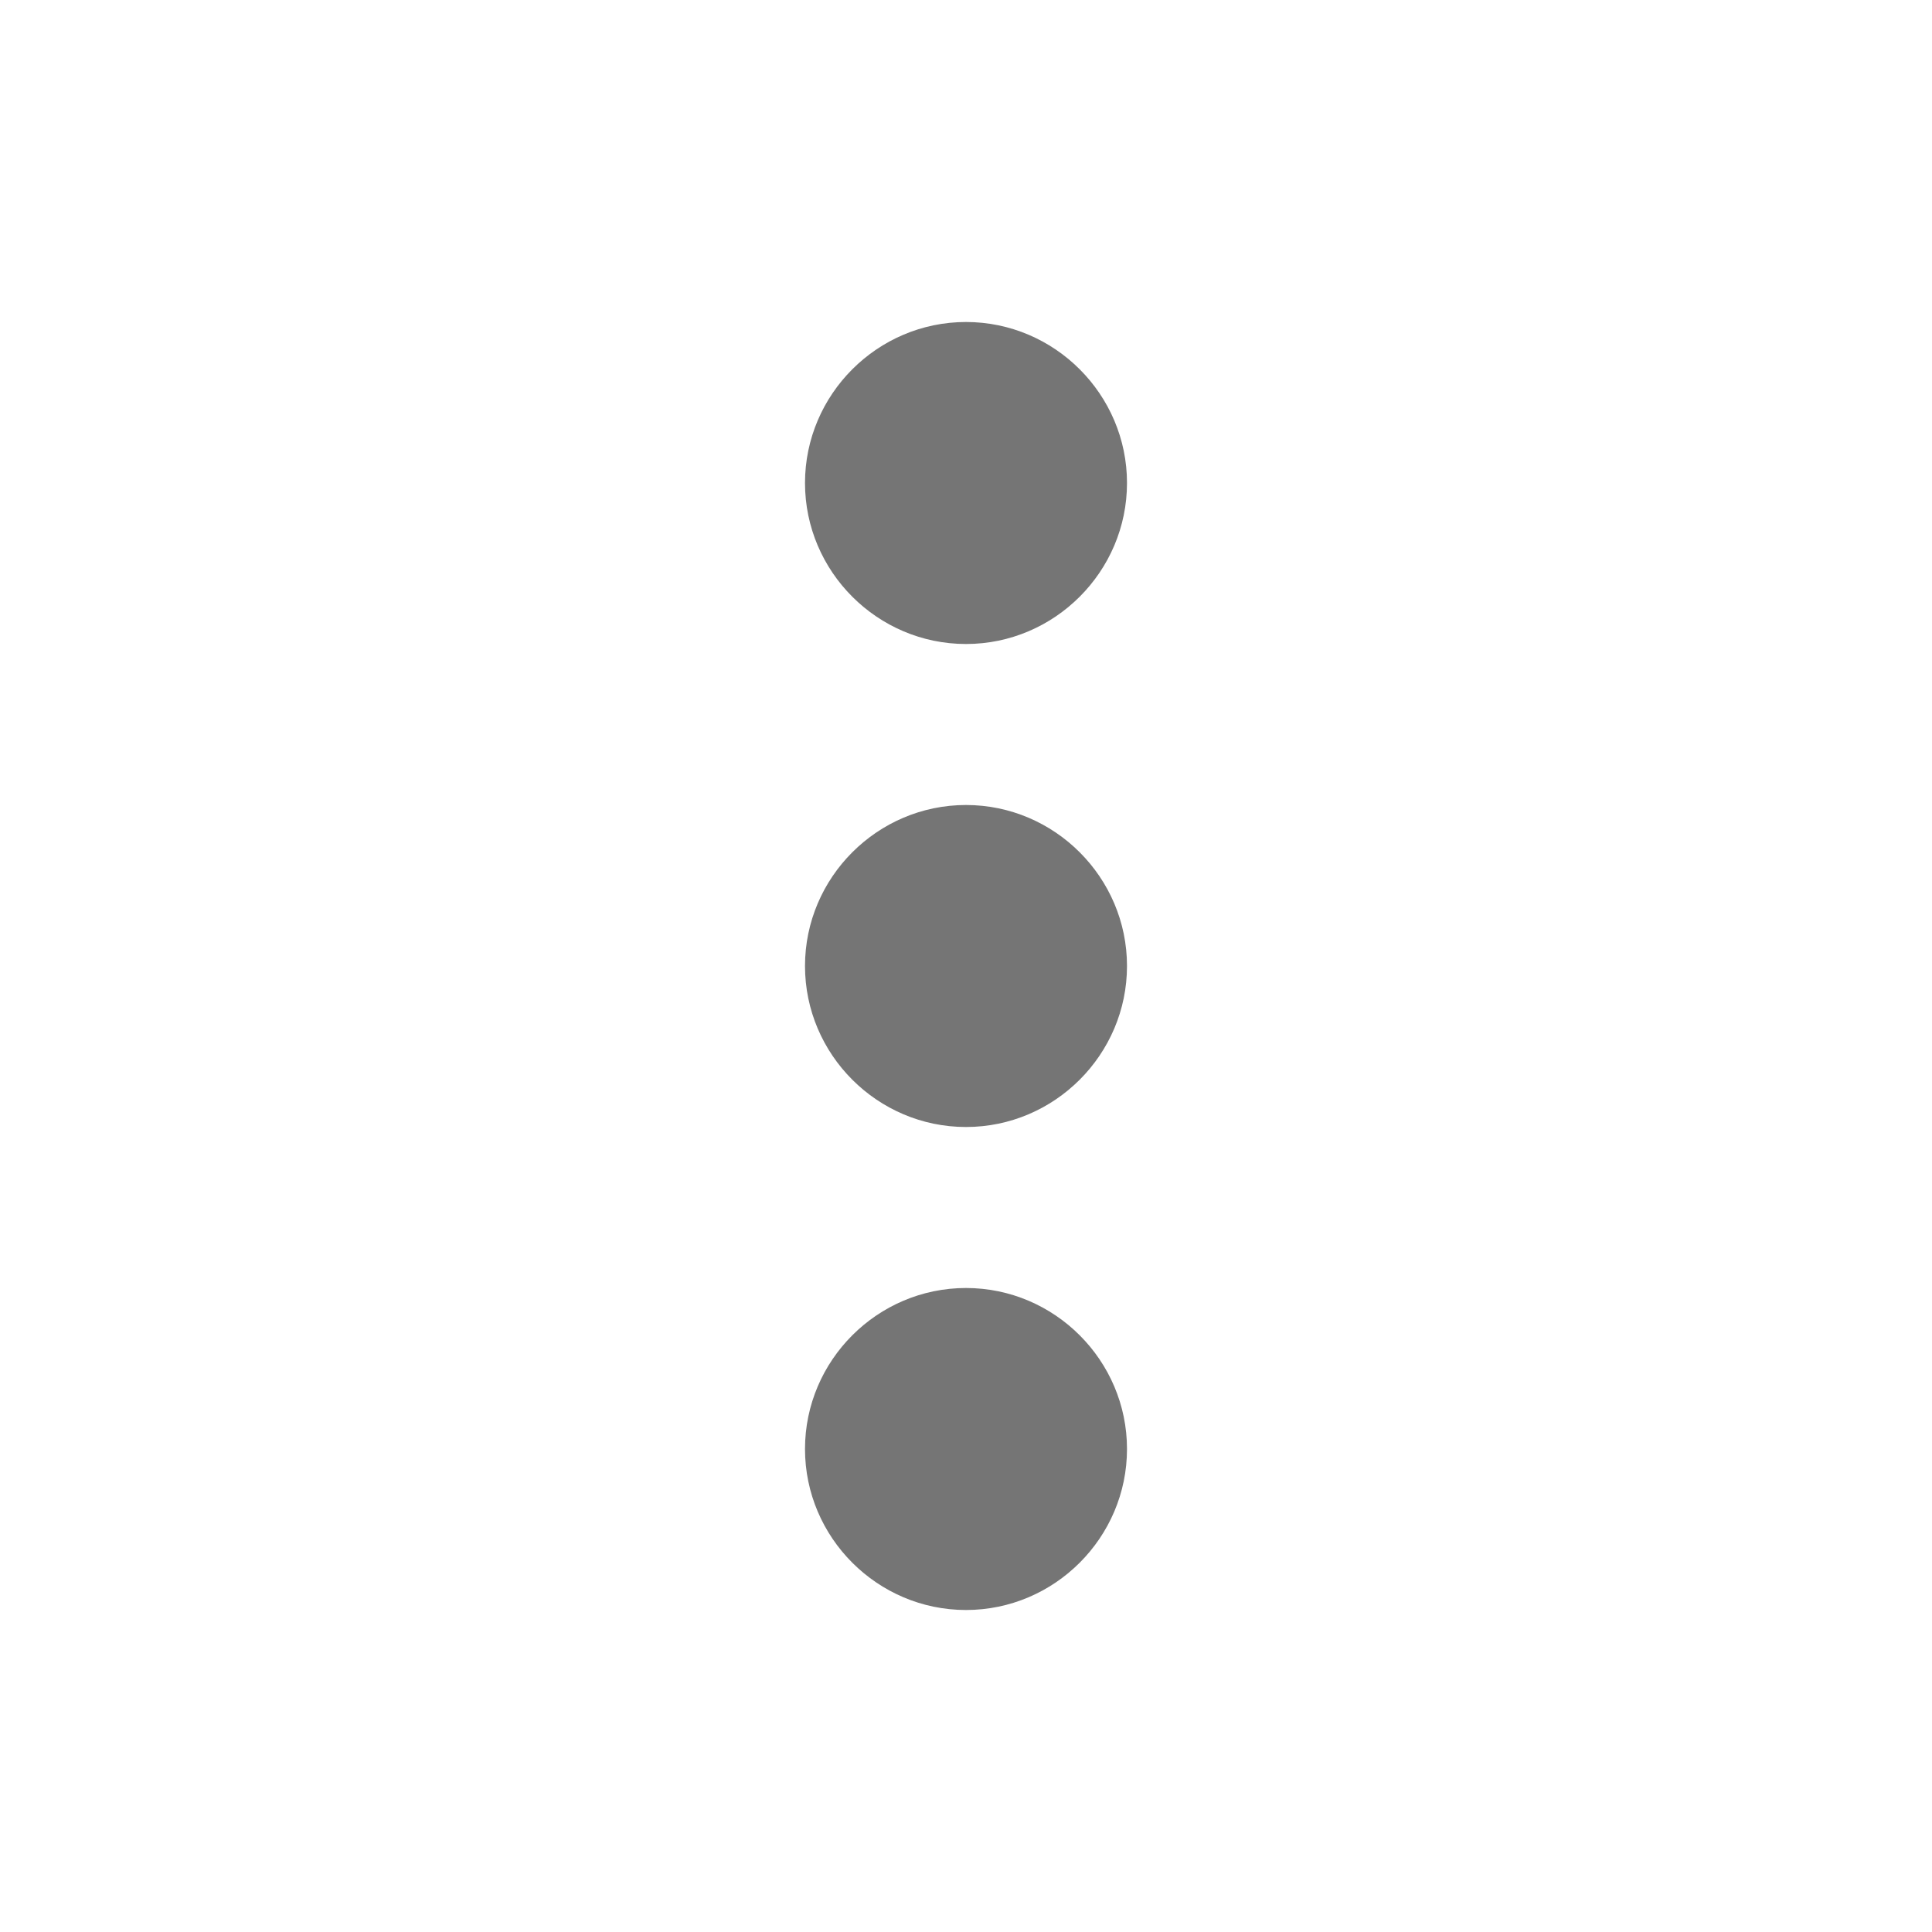
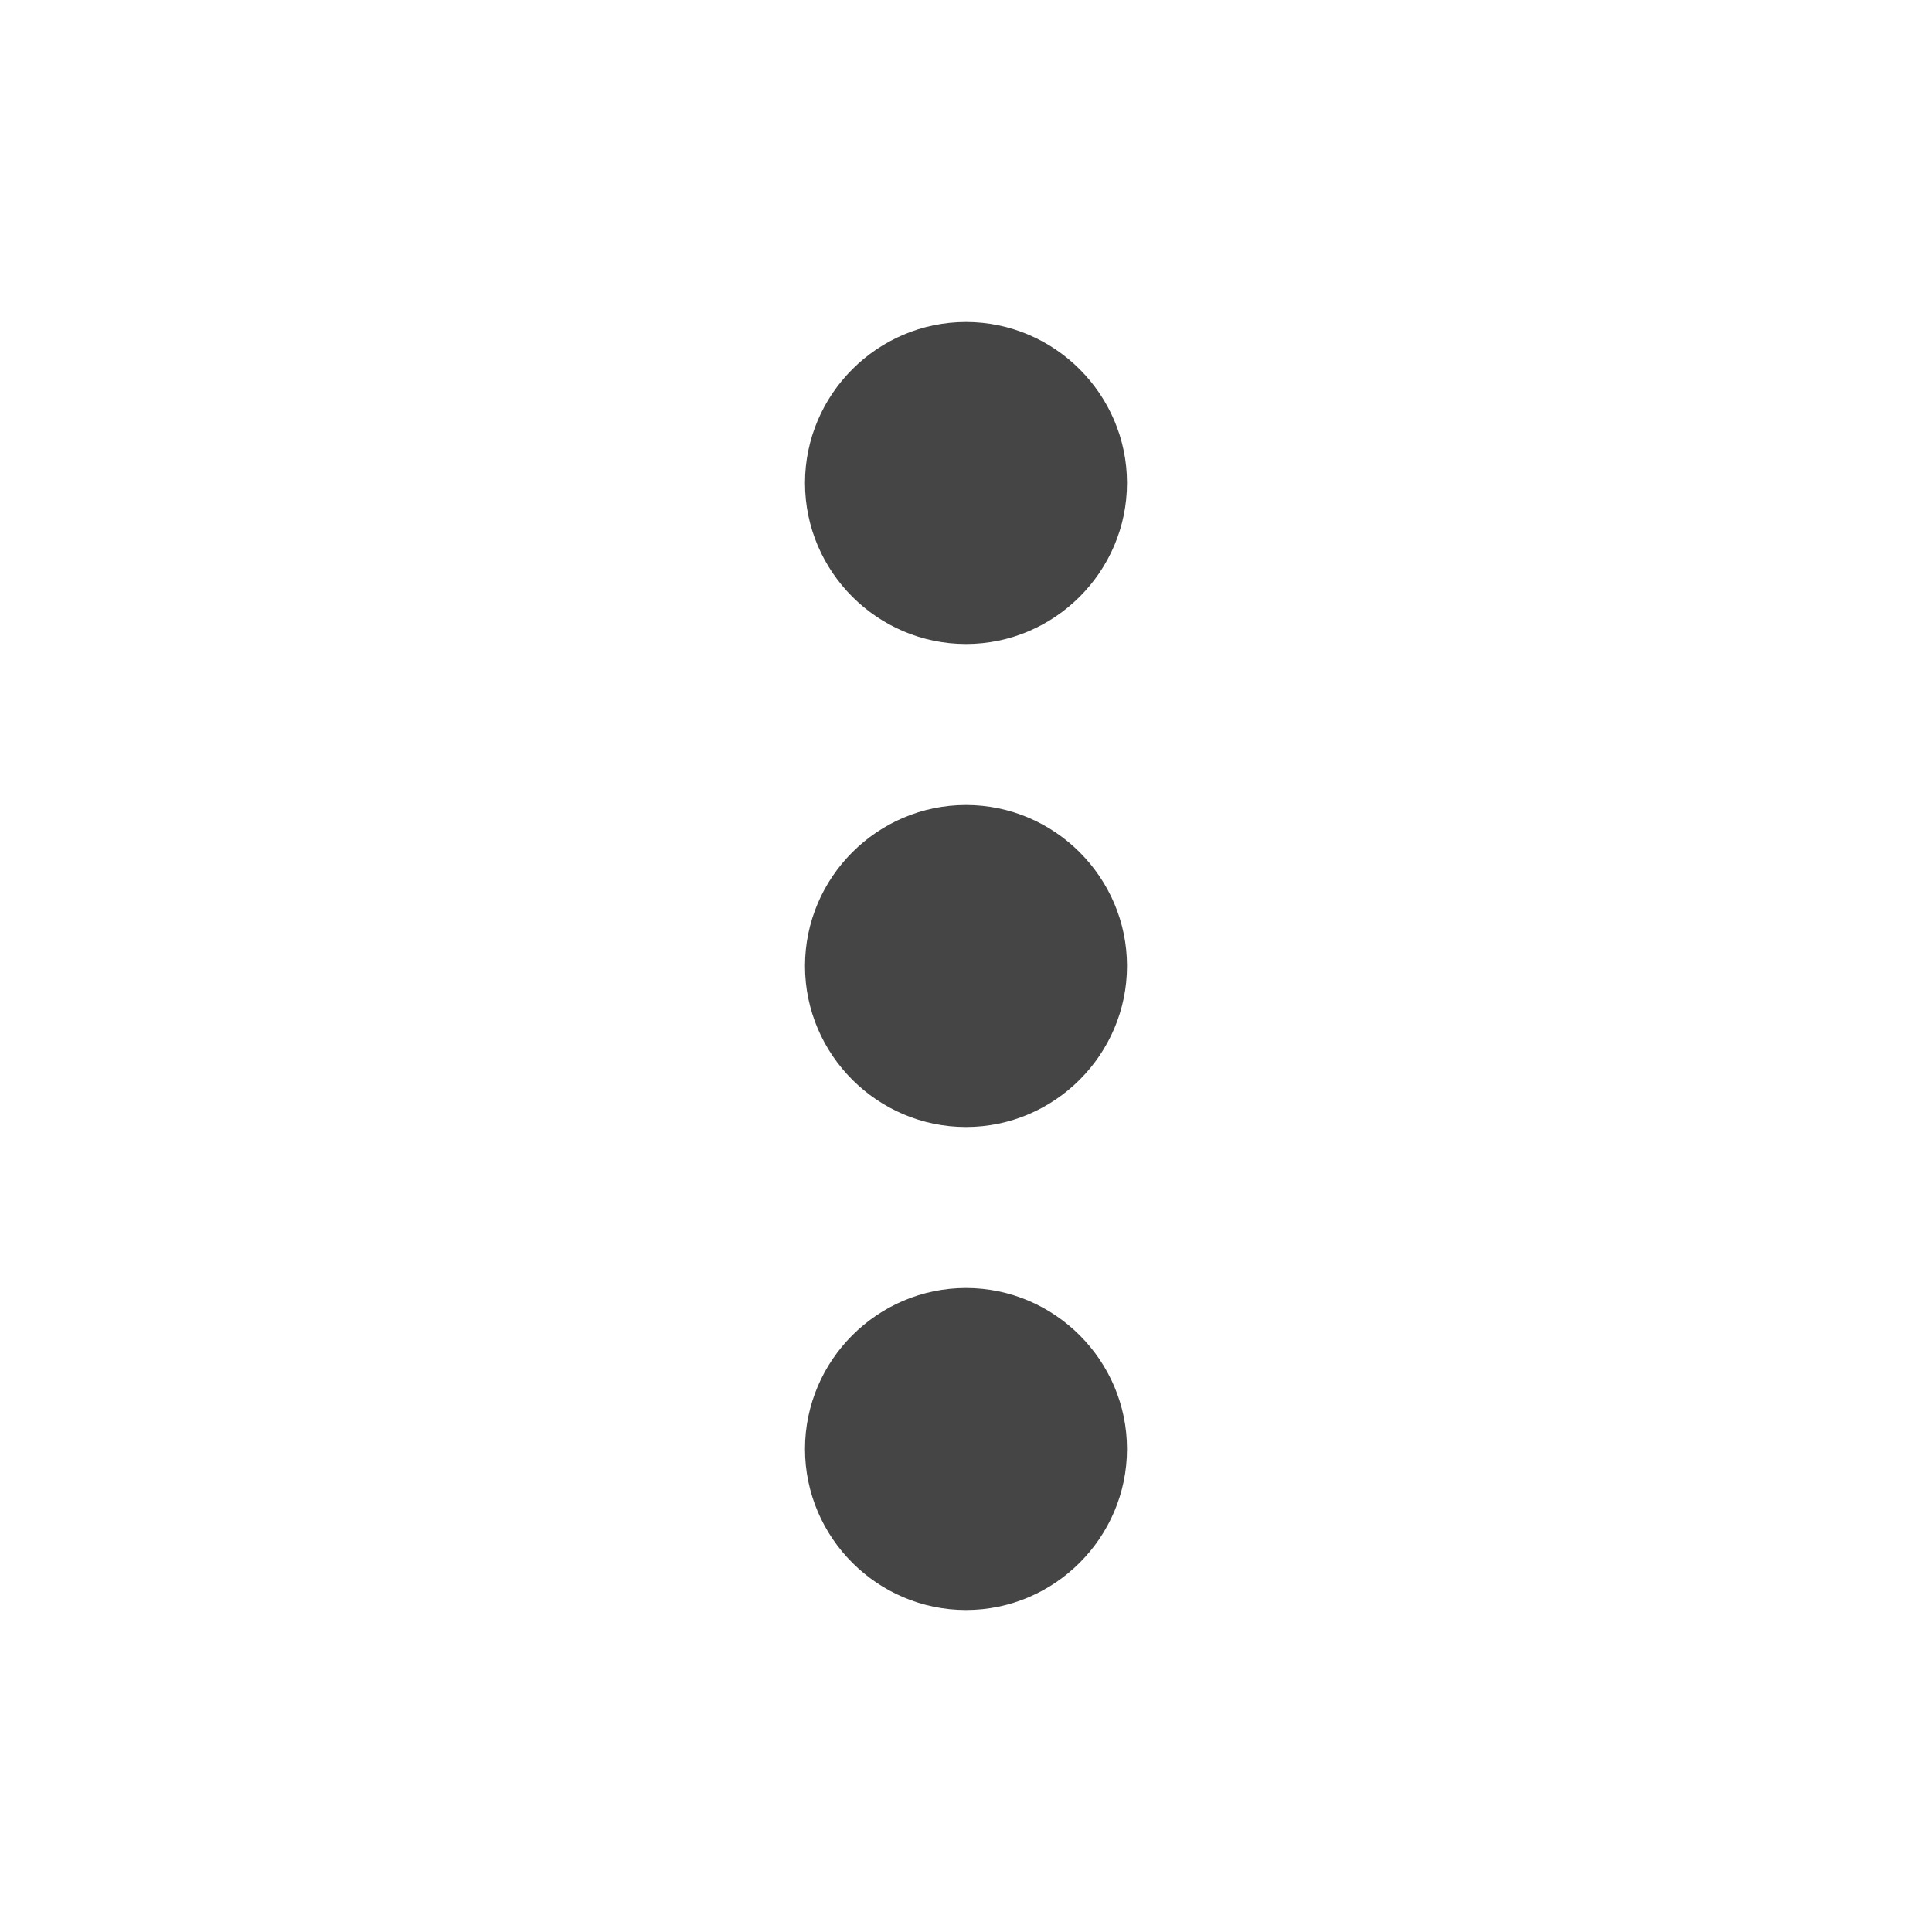
- <svg xmlns="http://www.w3.org/2000/svg" fill="#757575" width="24" height="24" viewBox="0 0 24 24">
-   <path d="M0 0h24v24H0z" fill="none" />
+ <svg xmlns="http://www.w3.org/2000/svg" fill="#454545" width="24" height="24" viewBox="0 0 24 24">
+   <path d="M0 0h24v24H0V0z" fill="none" />
  <path d="M12 8c1.1 0 2-.9 2-2s-.9-2-2-2-2 .9-2 2 .9 2 2 2zm0 2c-1.1 0-2 .9-2 2s.9 2 2 2 2-.9 2-2-.9-2-2-2zm0 6c-1.1 0-2 .9-2 2s.9 2 2 2 2-.9 2-2-.9-2-2-2z" />
</svg>
